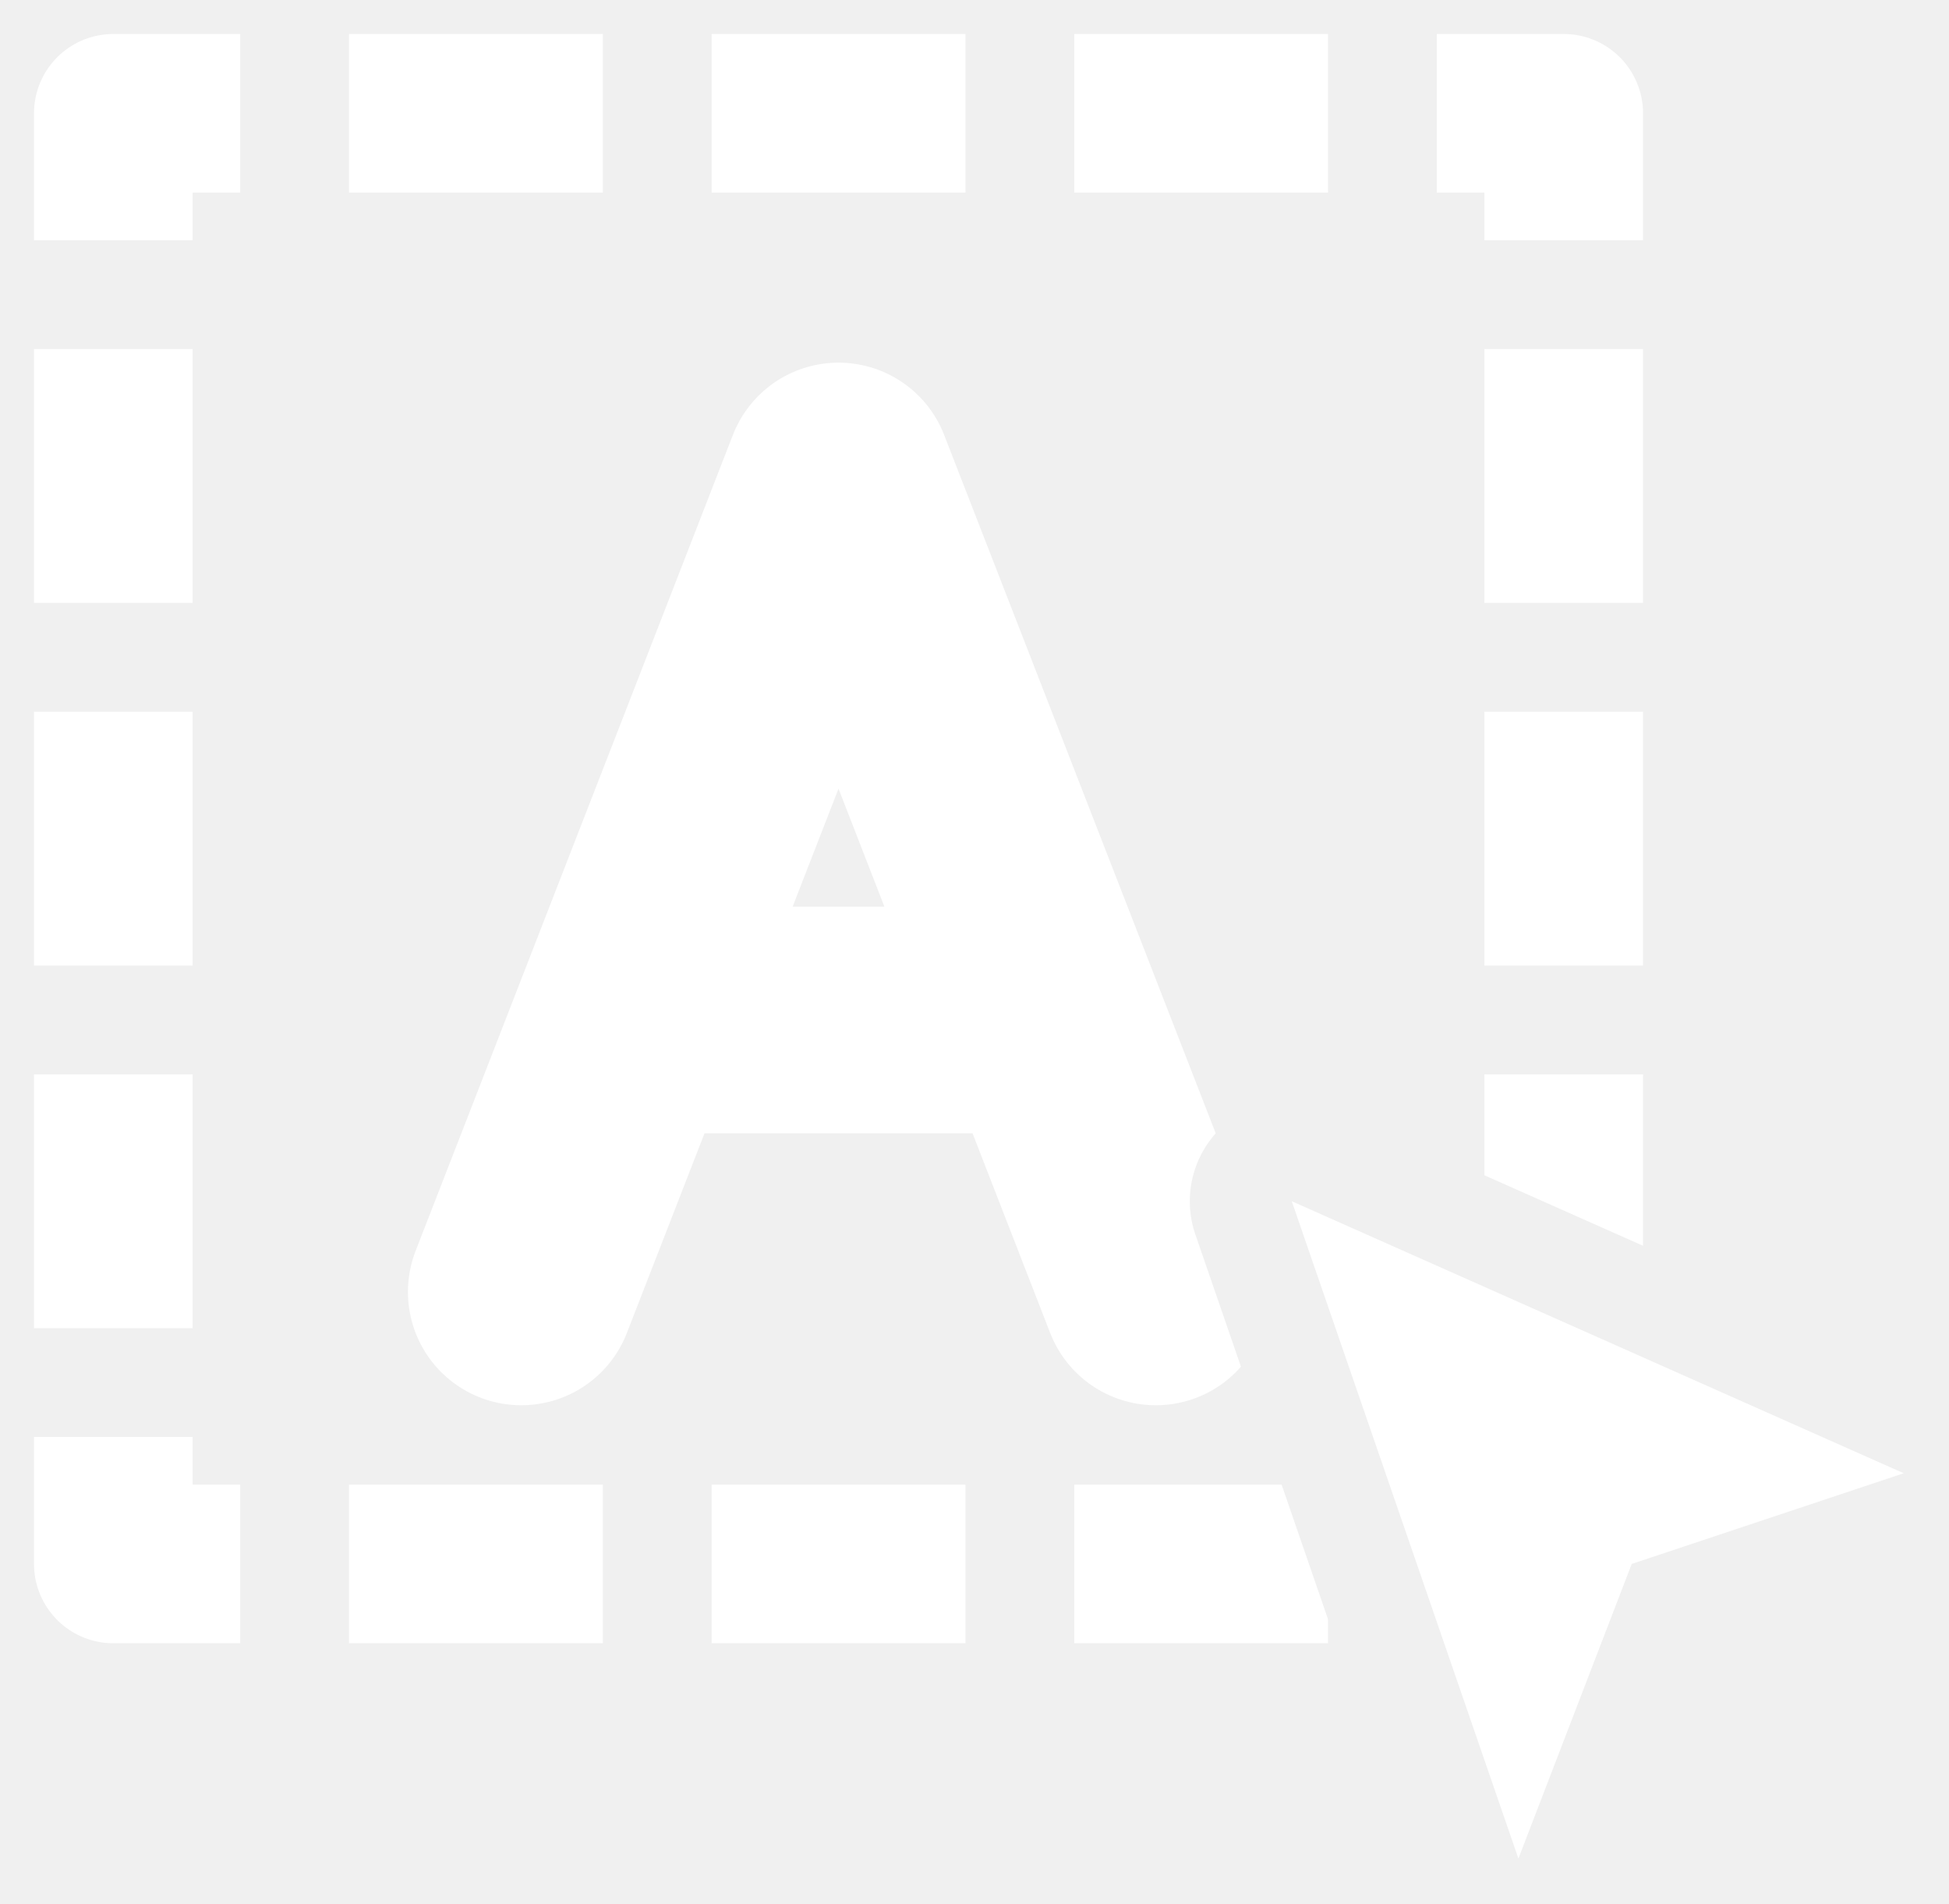
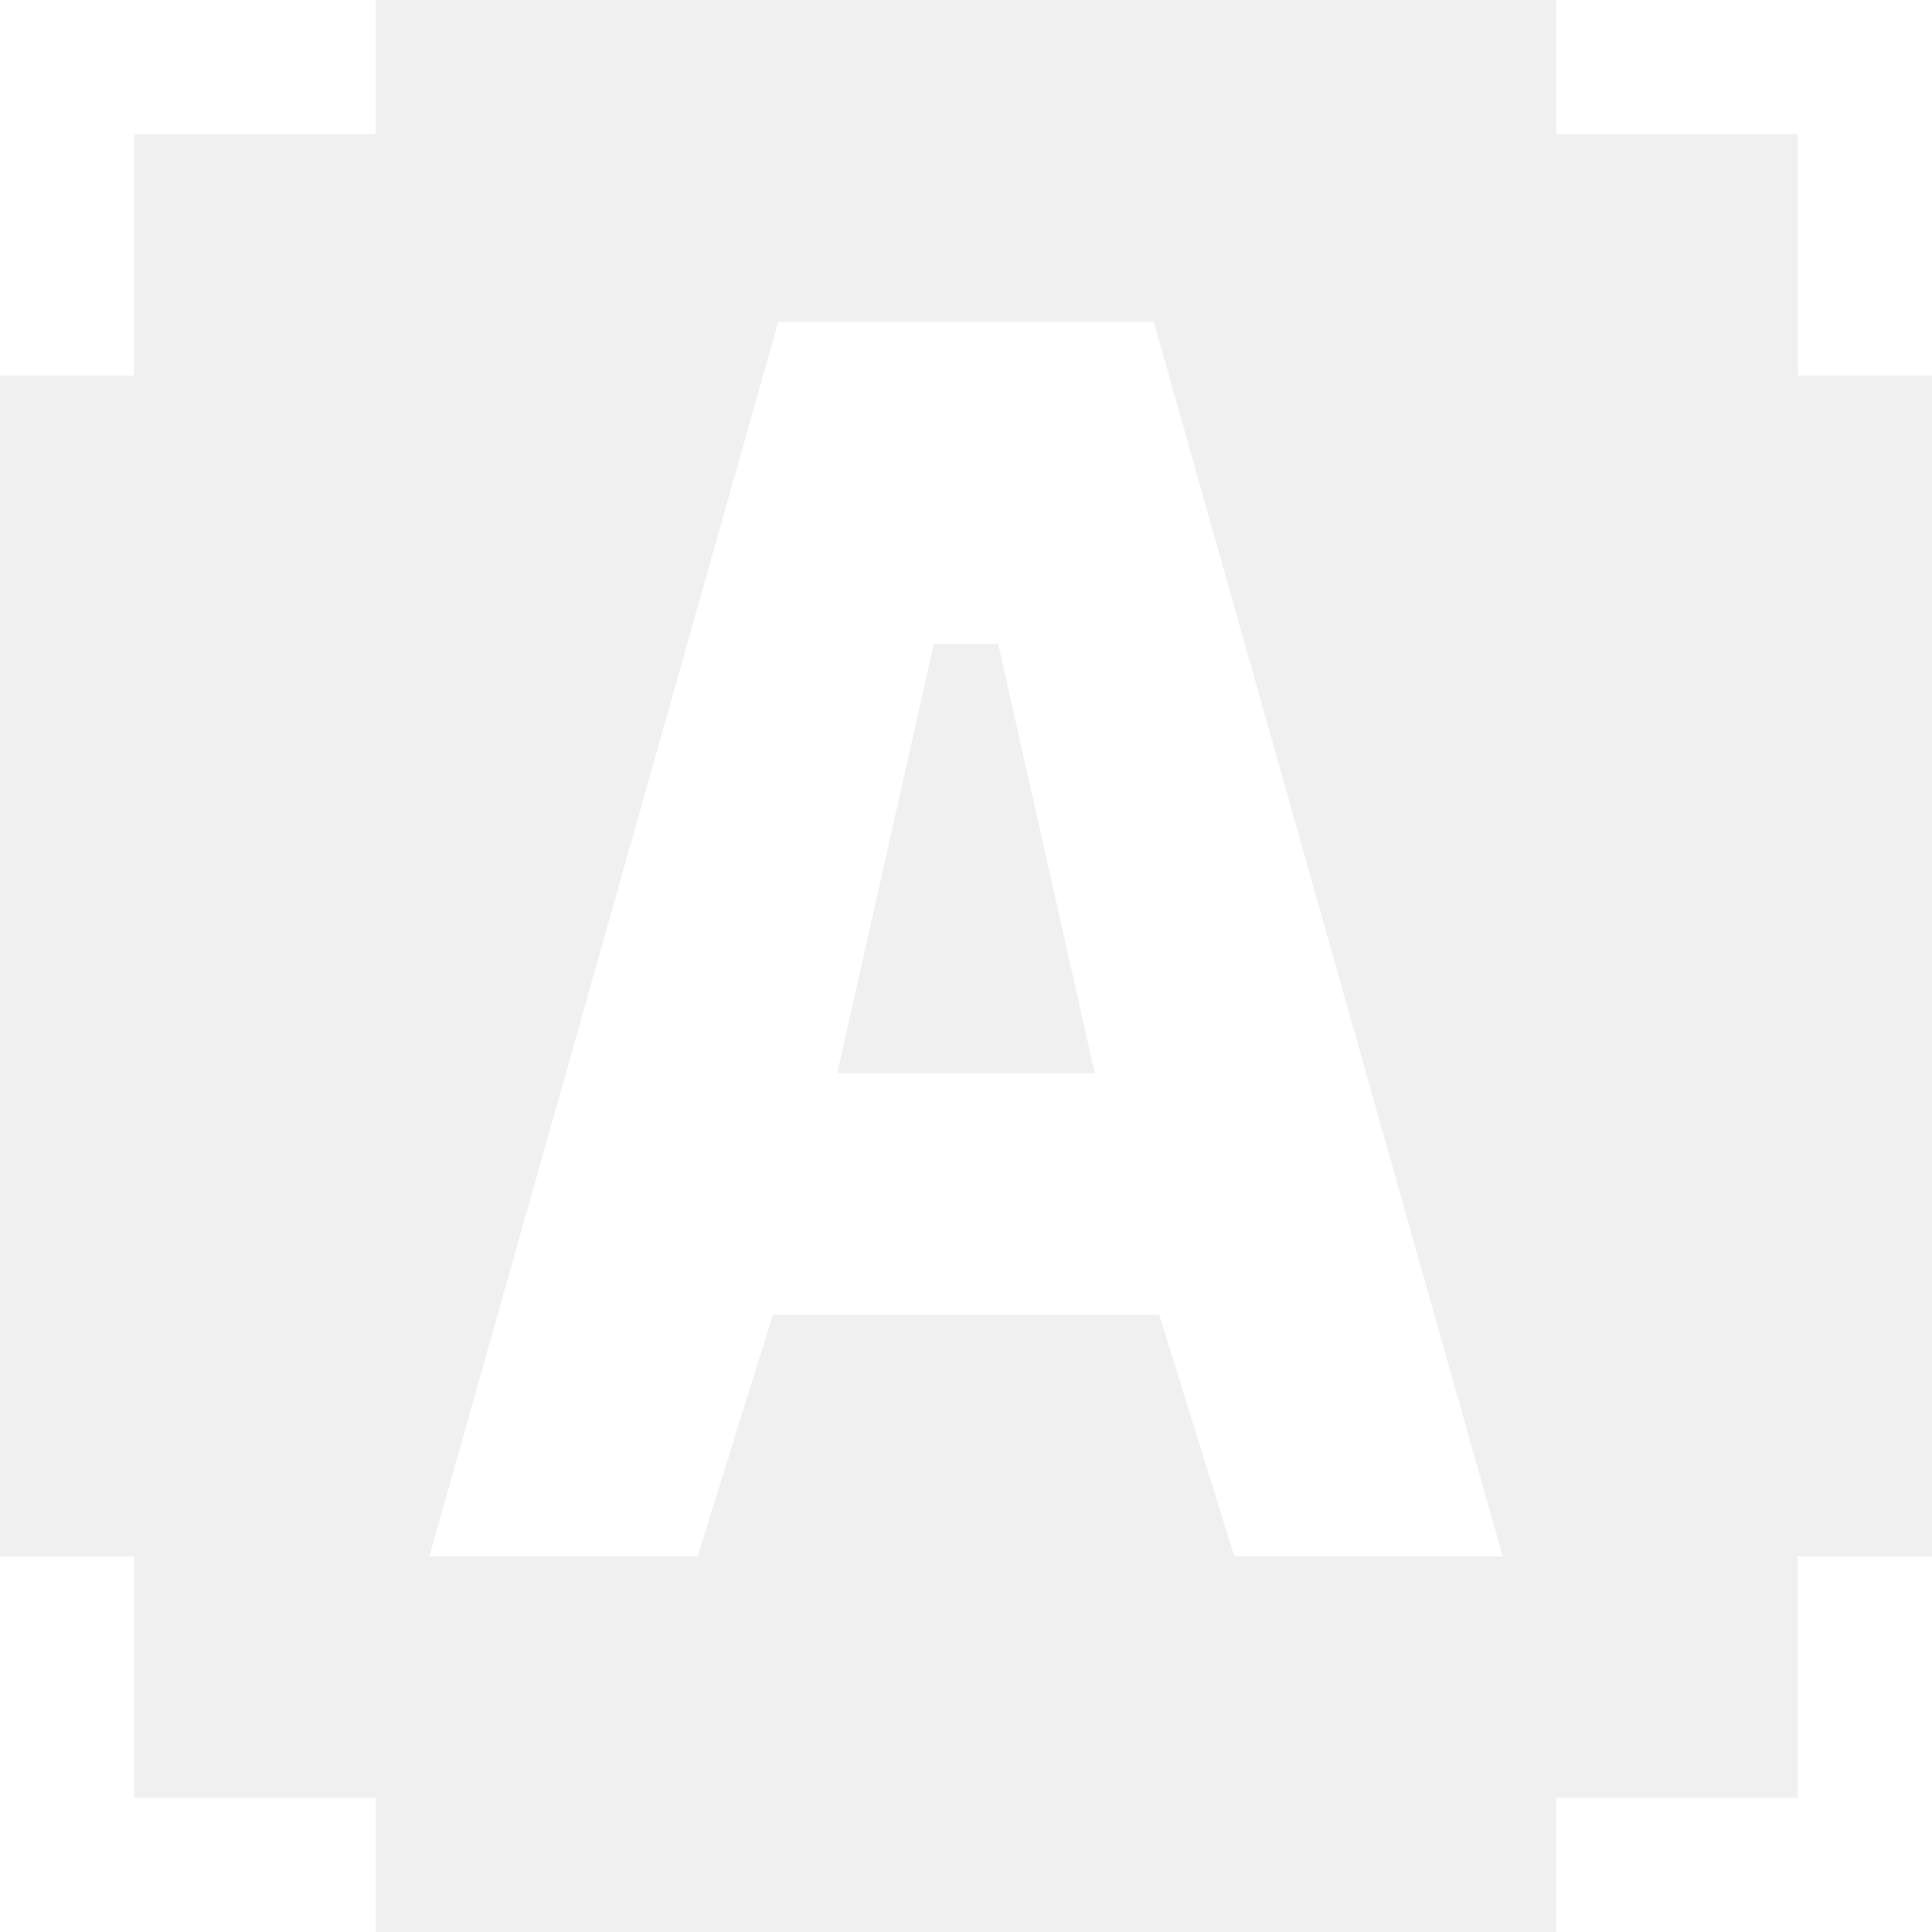
- <svg xmlns="http://www.w3.org/2000/svg" width="86" height="84" viewBox="11 11 86 84" fill="none" stroke-linejoin="round">
-   <mask id="gap">
-     <rect x="0" y="0" width="100" height="100" fill="#FFFFFF" />
-     <path d="M68 64L95 76L83 80L78 93Z" fill="#000000" stroke="#000000" stroke-width="9" />
-   </mask>
-   <g mask="url(#gap)">
-     <rect x="16" y="16" width="64" height="64" stroke="#FFFFFF" stroke-width="7" stroke-dasharray="11.2 4.8" stroke-dashoffset="5.6" />
-     <path d="M34 68L48 32L62 68M39 56H57" stroke="#FFFFFF" stroke-width="10" stroke-linecap="round" />
-   </g>
-   <path d="M68 64L95 76L83 80L78 93Z" fill="#FFFFFF" />
+ <svg xmlns="http://www.w3.org/2000/svg" width="72" height="72" viewBox="6 6 36 36">
+   <path d="M6 6H13V8.5H8.5V13H6Z M42 6H35V8.5H39.5V13H42Z M6 42H13V39.5H8.5V35H6Z M42 42H35V39.5H39.5V35H42Z" fill="#FFFFFF" />
+   <path d="M20.5 12H27.5L34 35H29L27.6 30.5H20.4L19 35H14Z M21.6 26H26.4L24.6 18H23.4Z" fill="#FFFFFF" fill-rule="evenodd" />
</svg>
